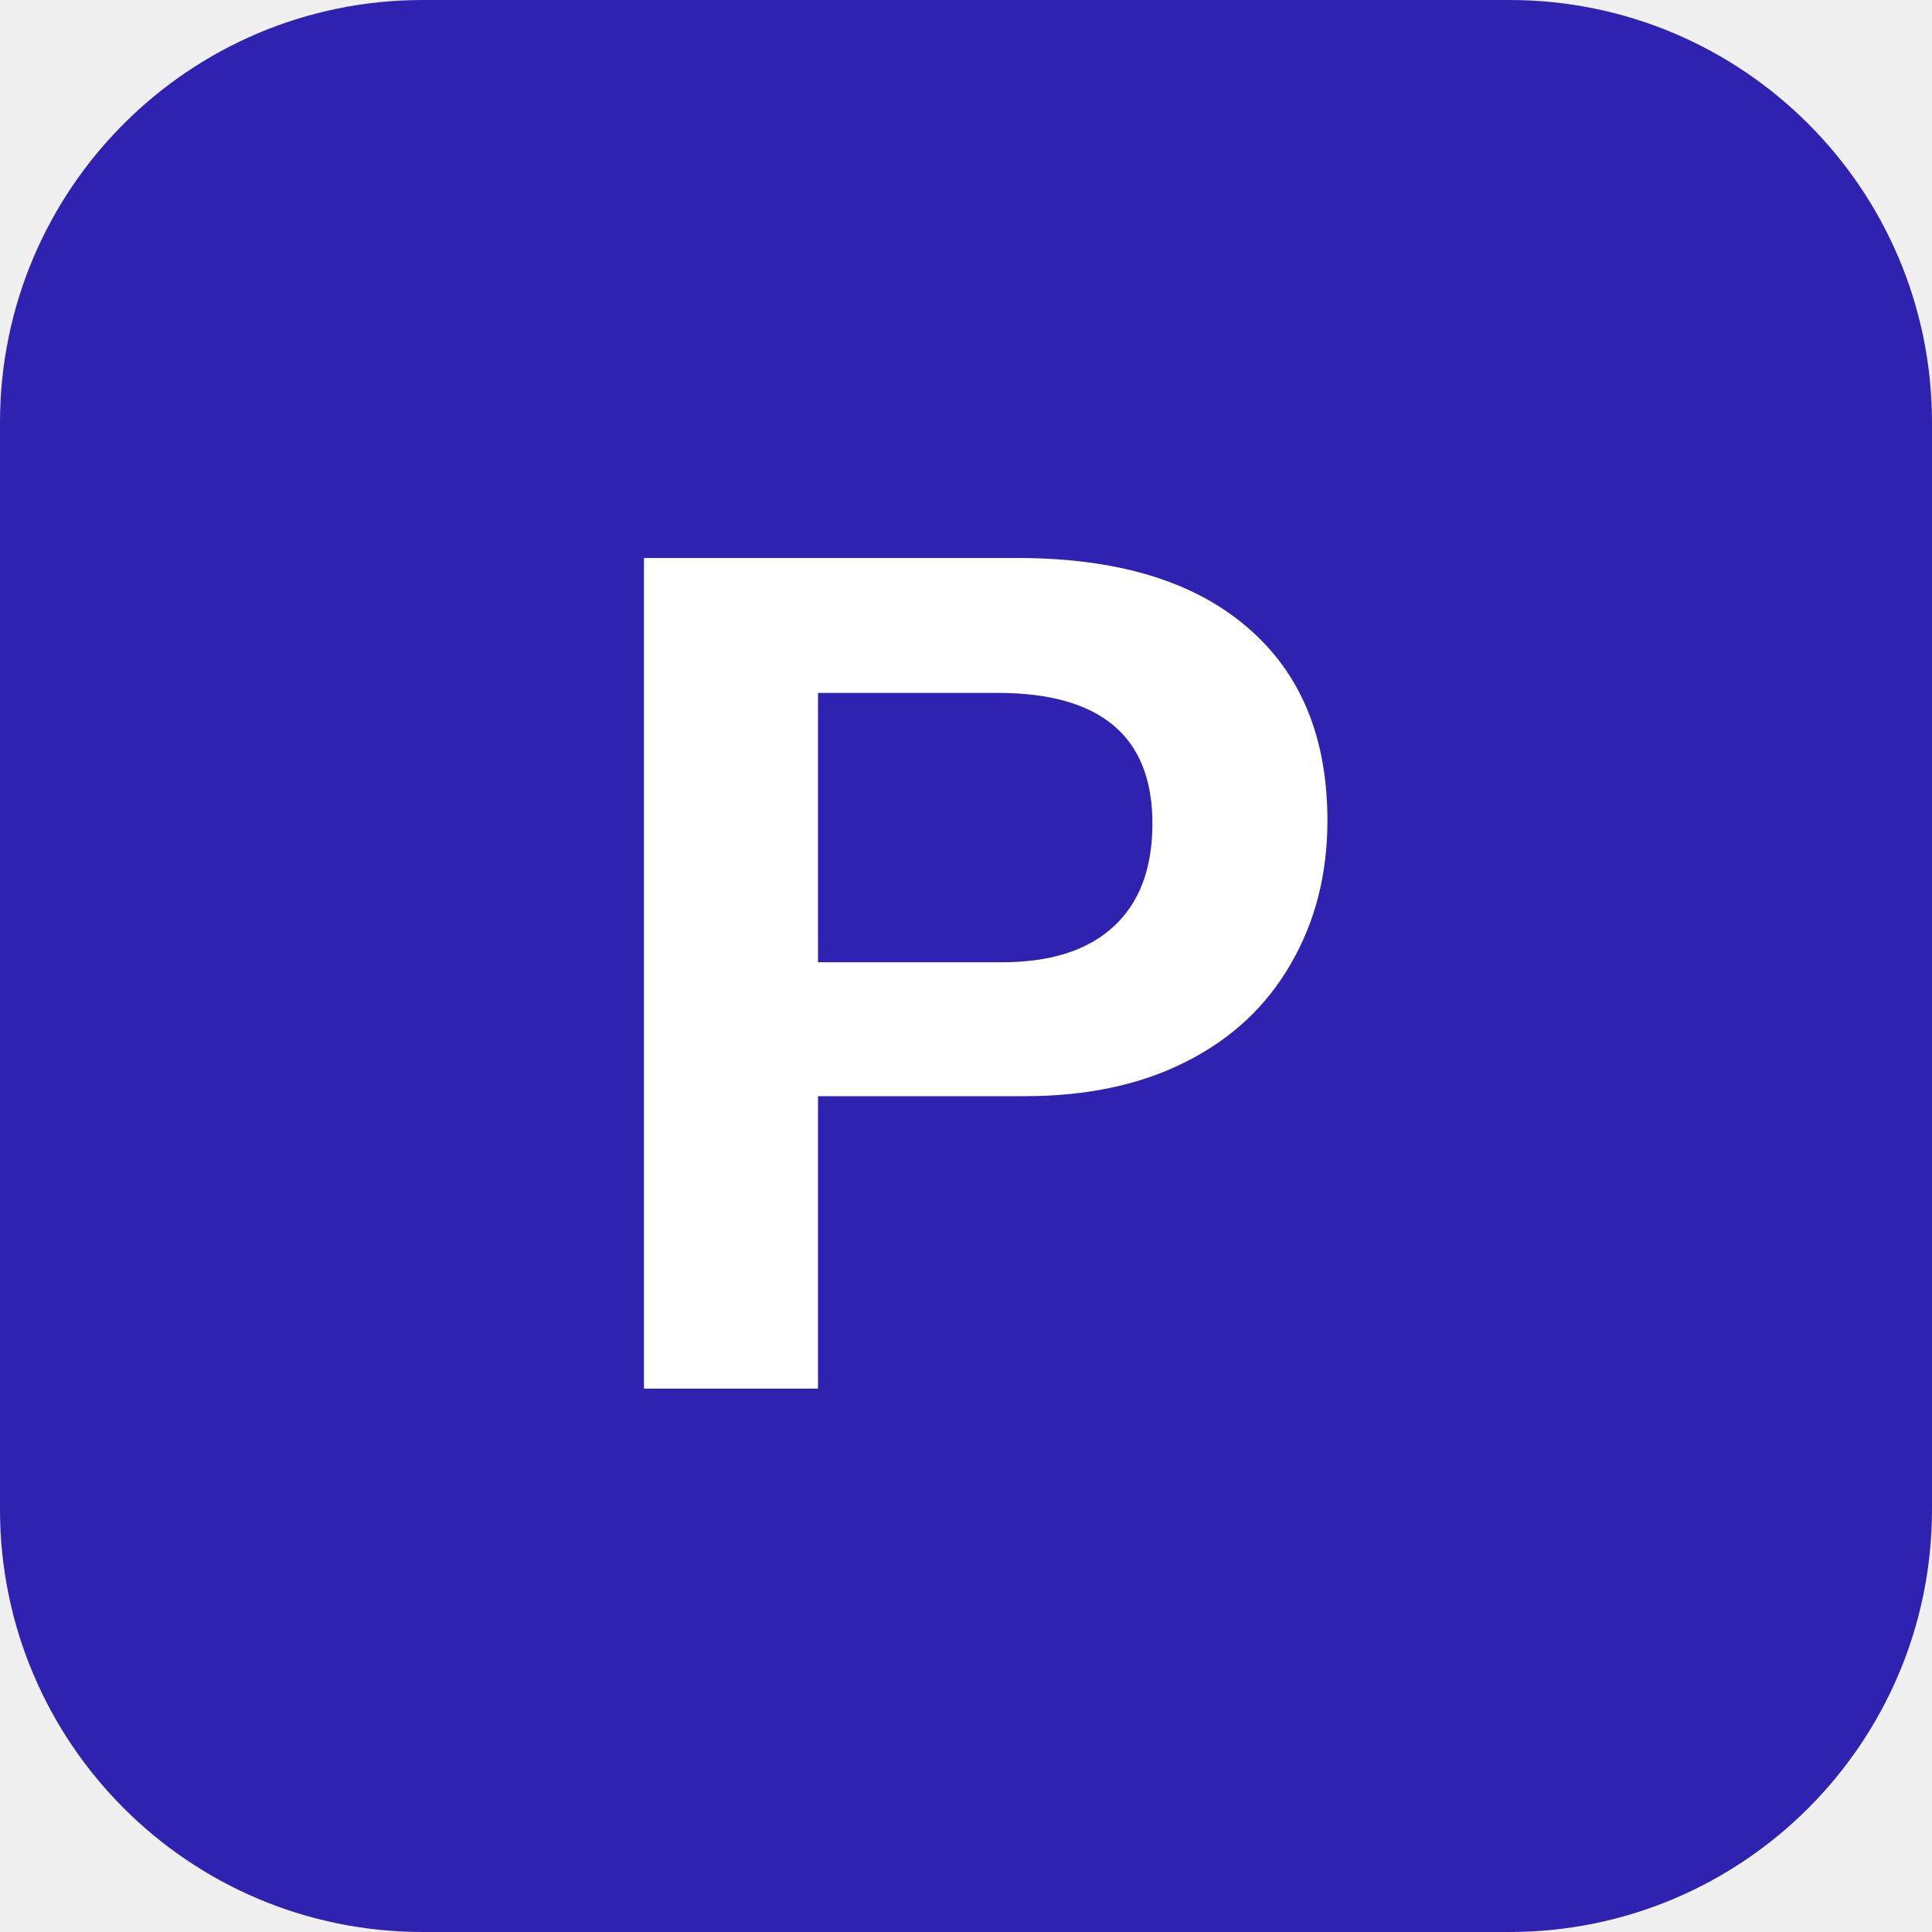
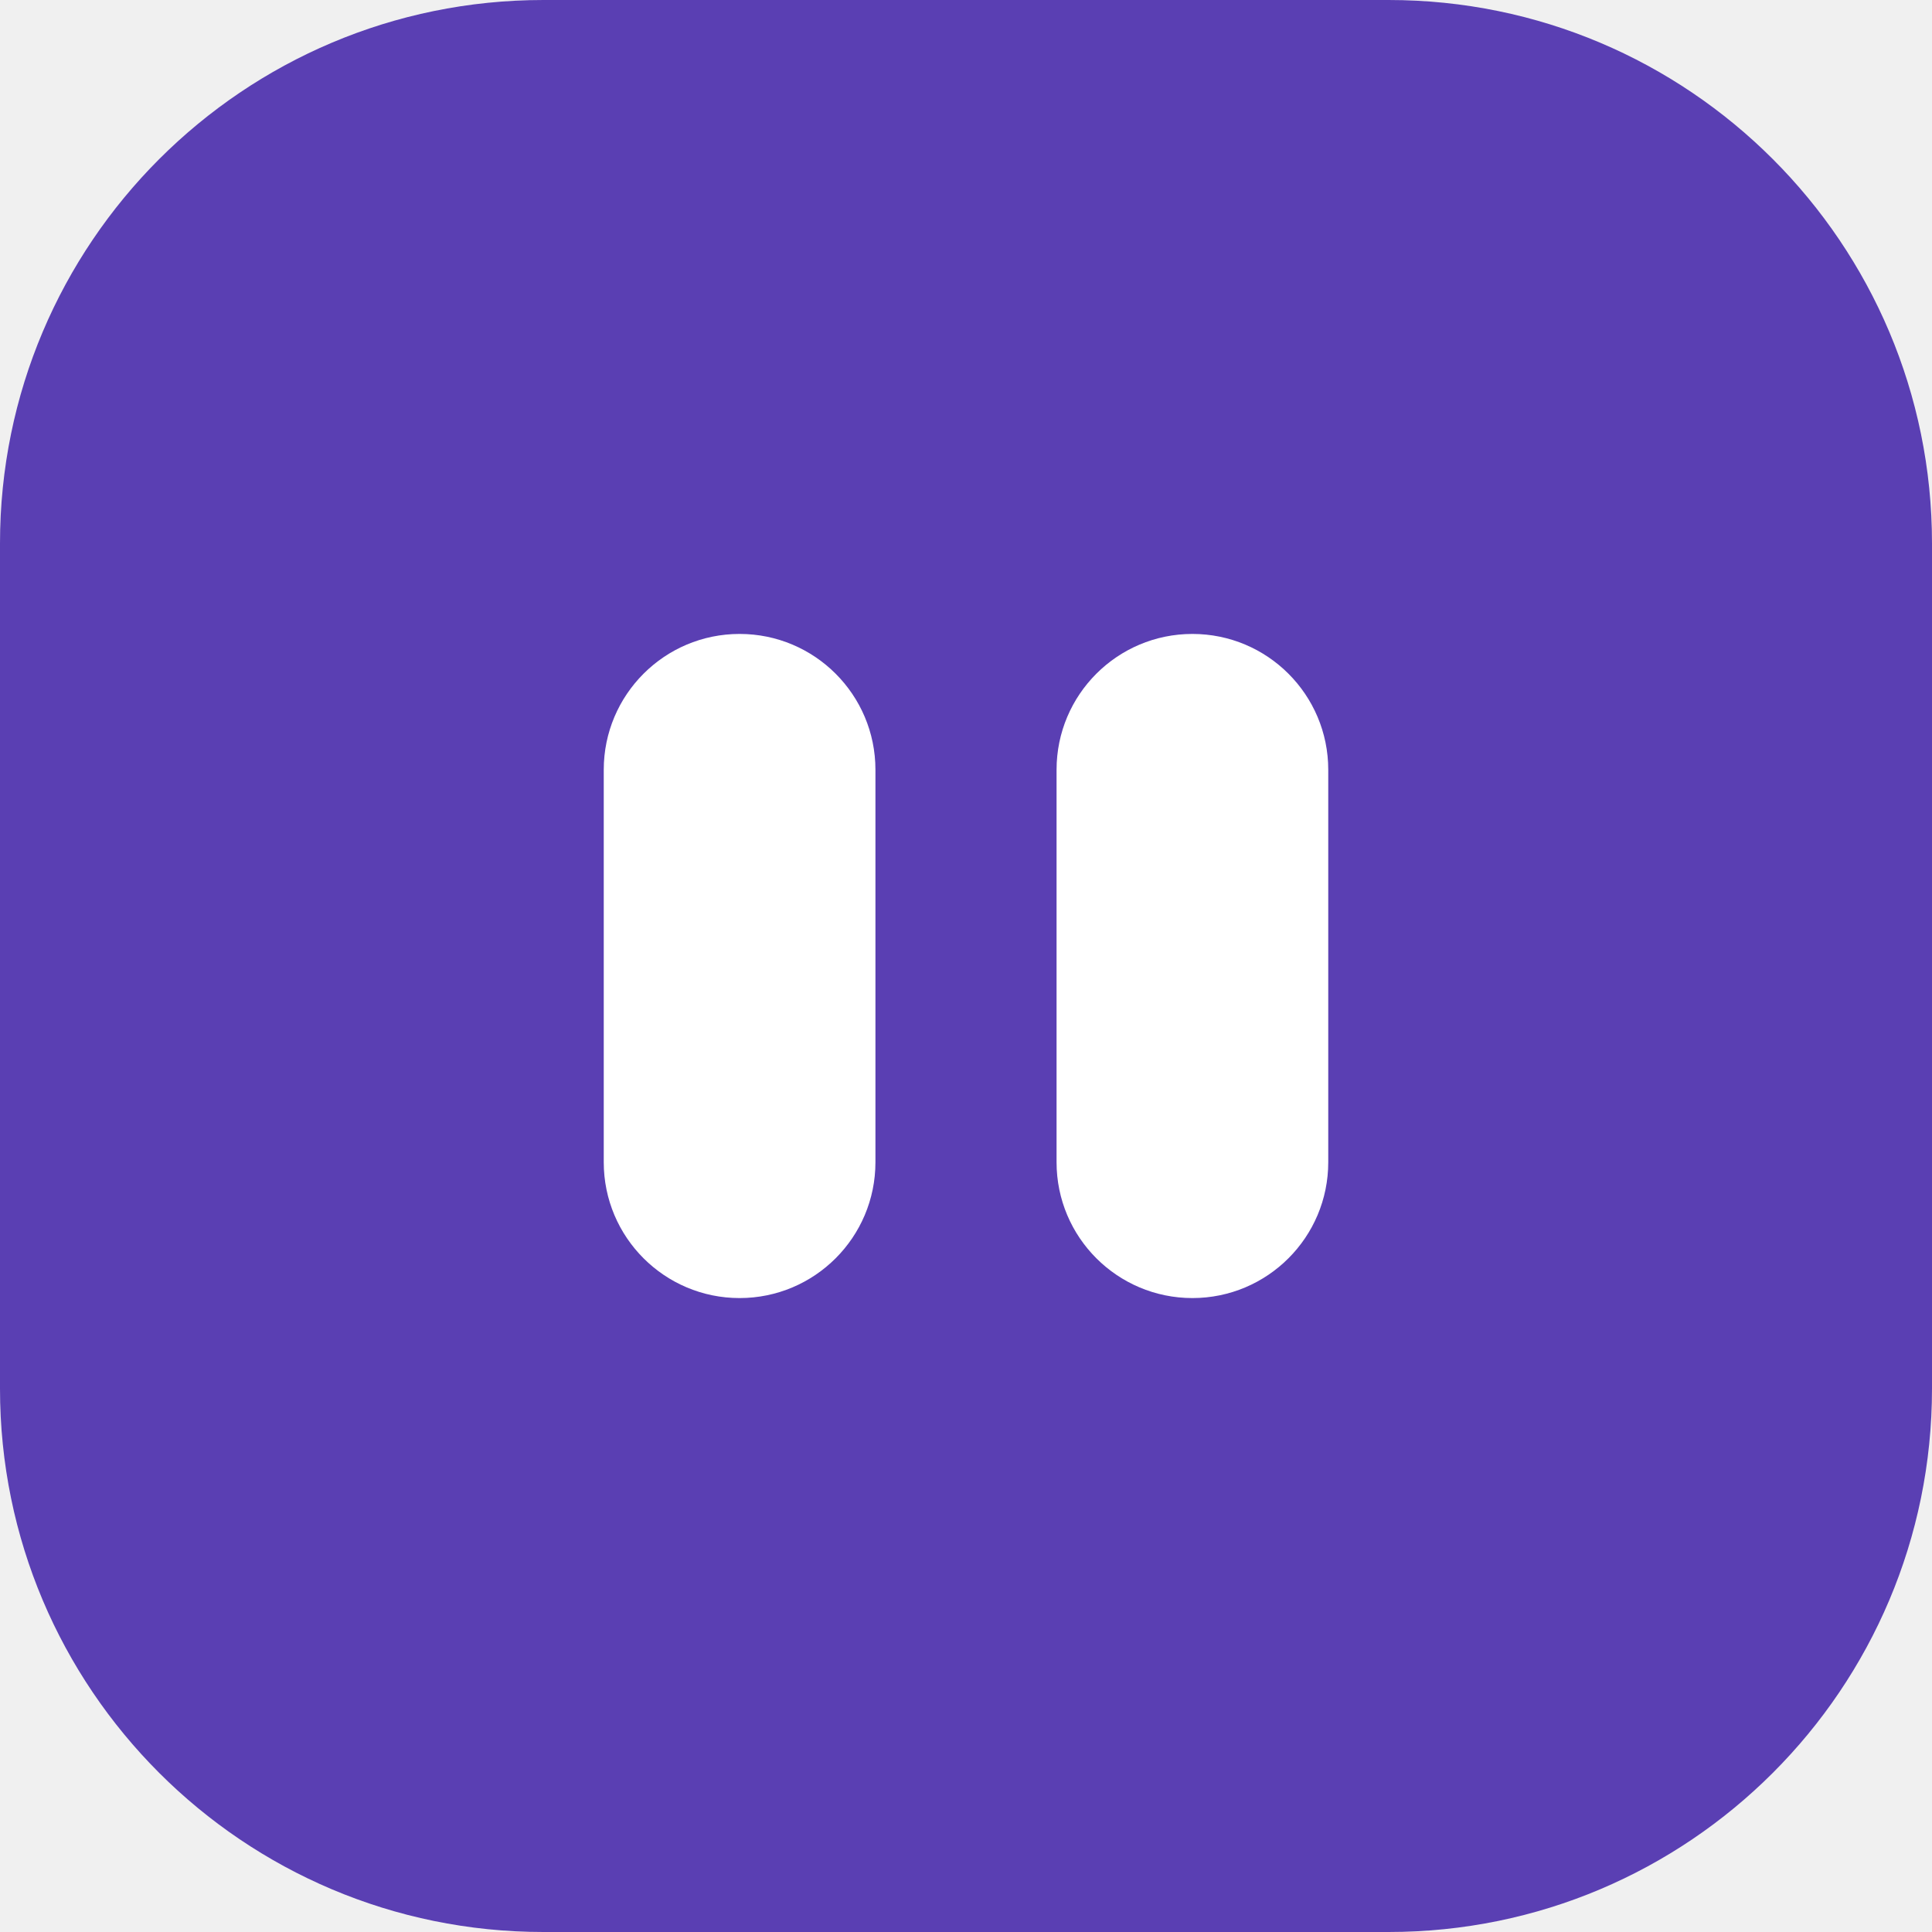
<svg xmlns="http://www.w3.org/2000/svg" width="64" height="64" viewBox="0 0 64 64">
-   <rect width="64" height="64" rx="14" fill="#2f22b0" />
-   <text x="32" y="46" text-anchor="middle" font-family="system-ui, 'Segoe UI', Arial, sans-serif" font-size="40" font-weight="700" fill="#ffffff">P</text>
+   <rect width="64" height="64" rx="18" fill="#5a3fb3" />
+   <rect x="20" y="21" width="9" height="22" rx="4.500" fill="#ffffff" />
+   <rect x="35" y="21" width="9" height="22" rx="4.500" fill="#ffffff" />
</svg>
